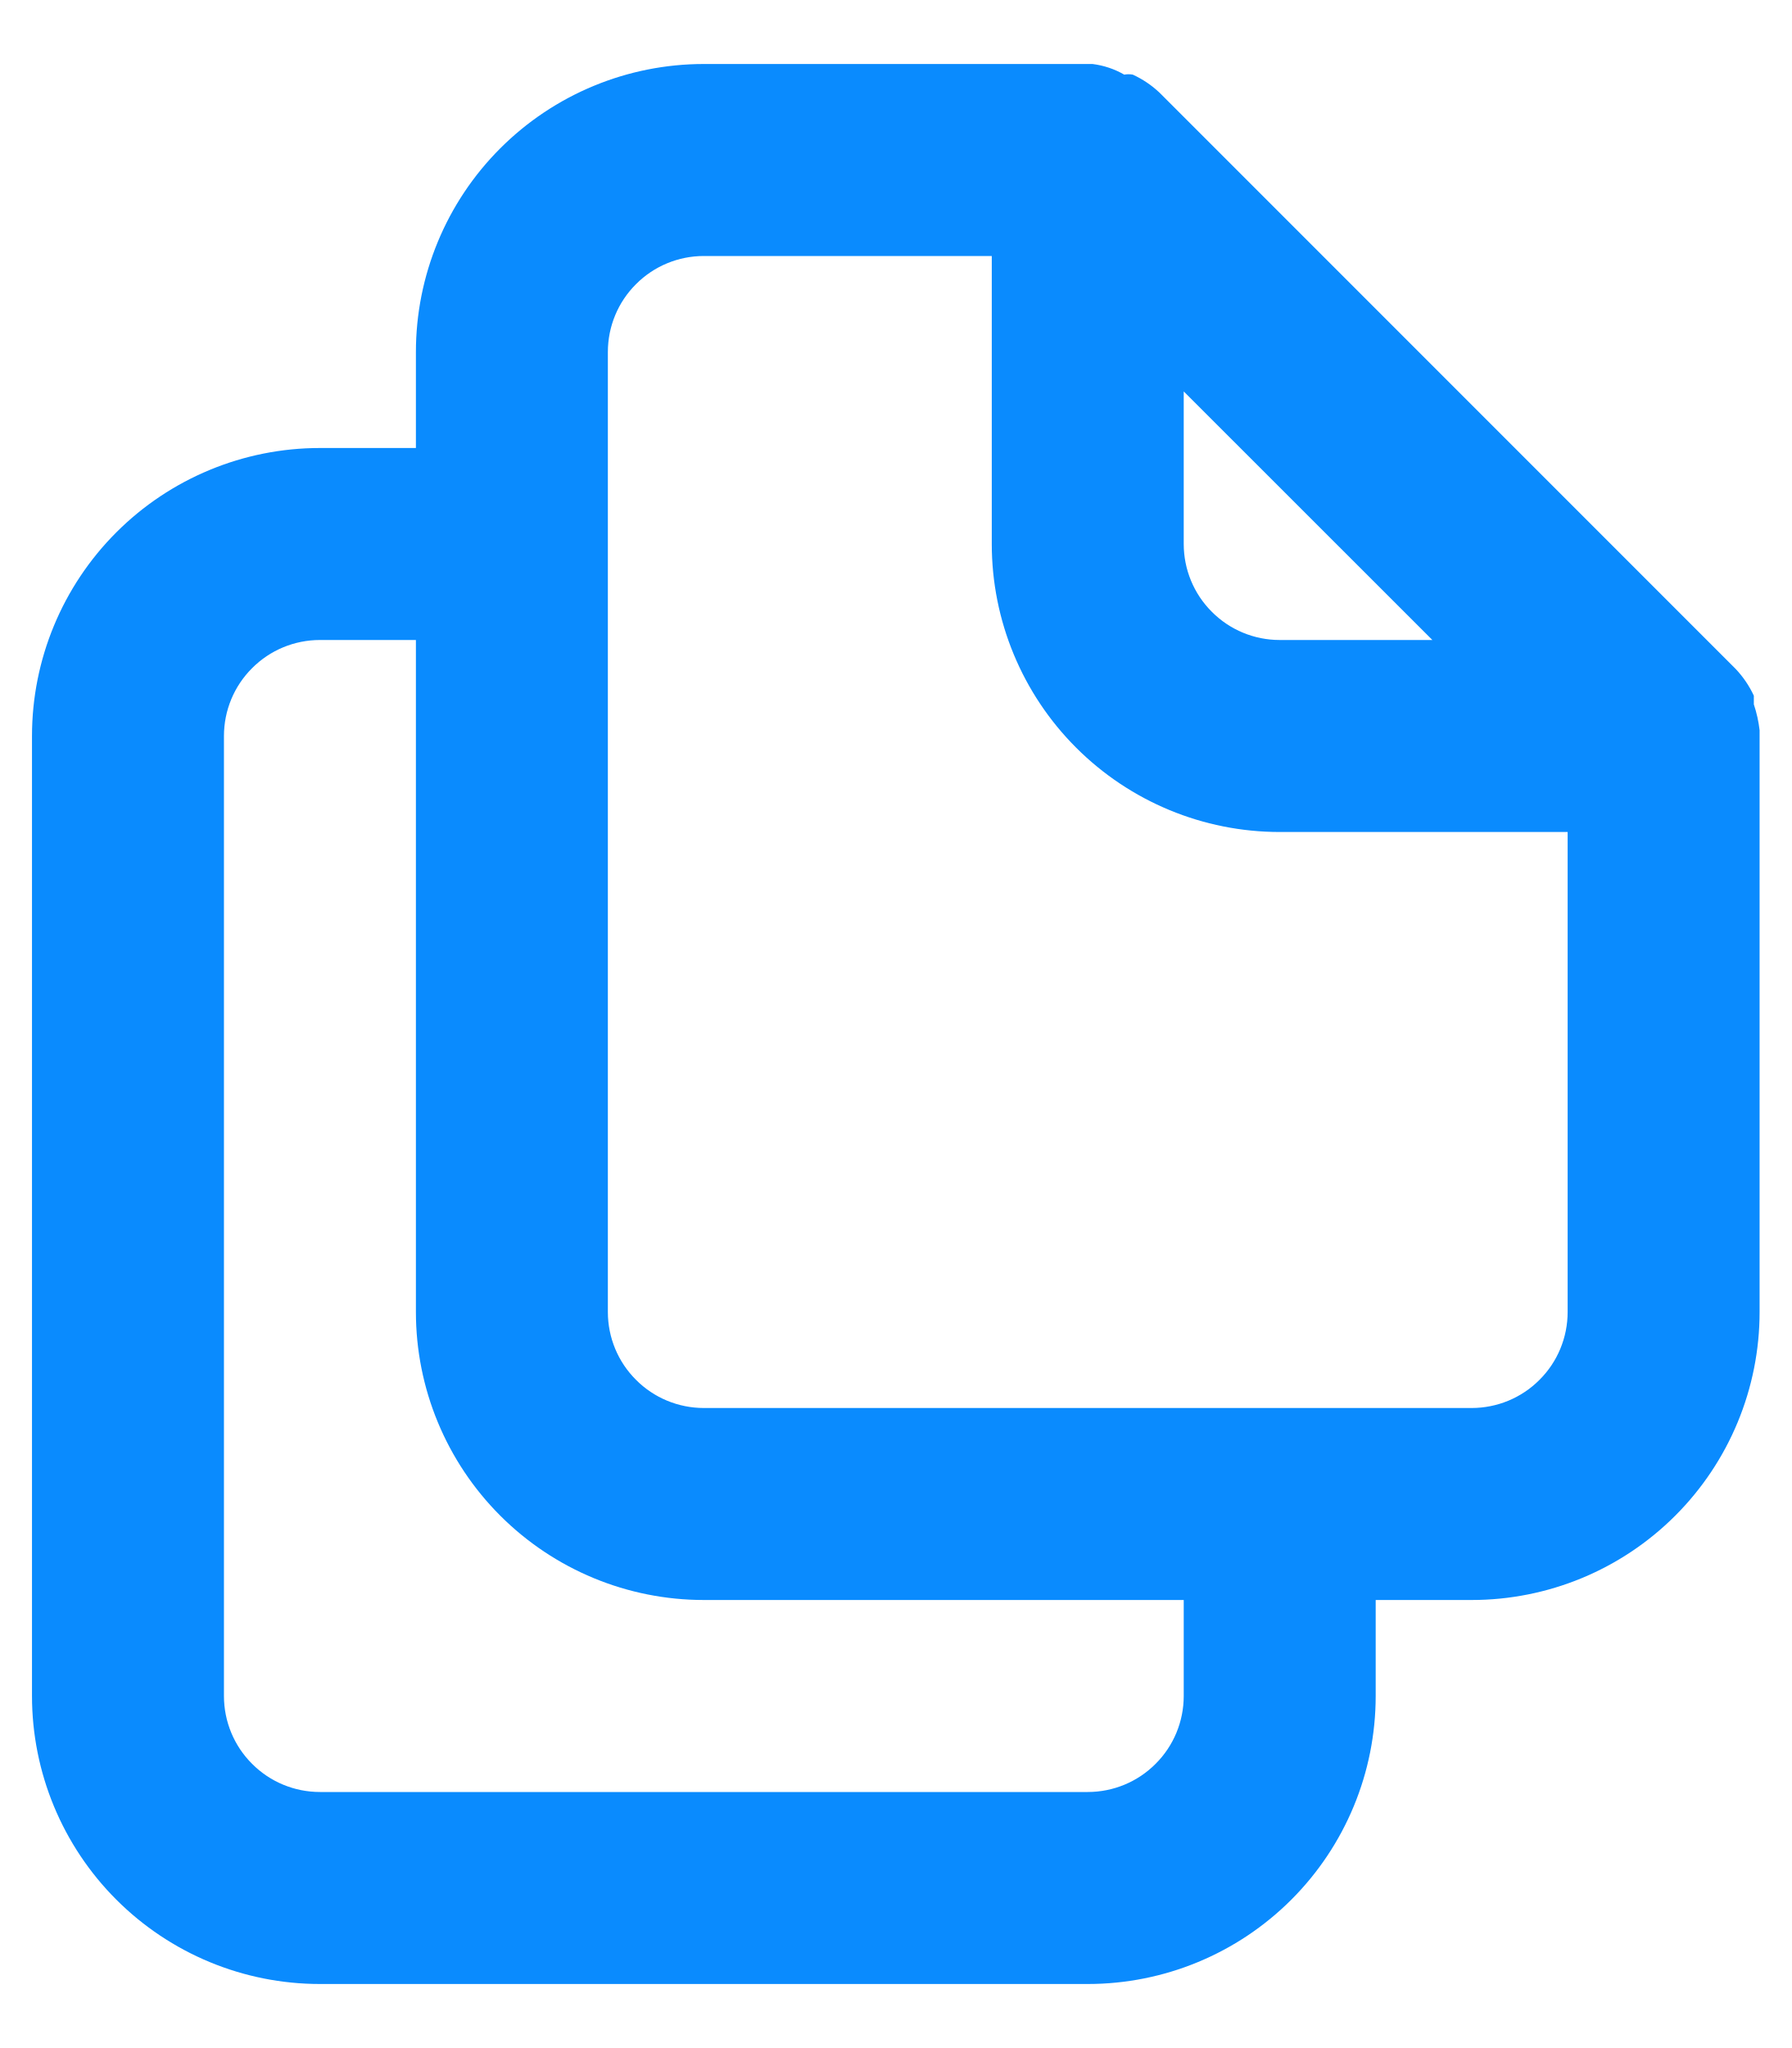
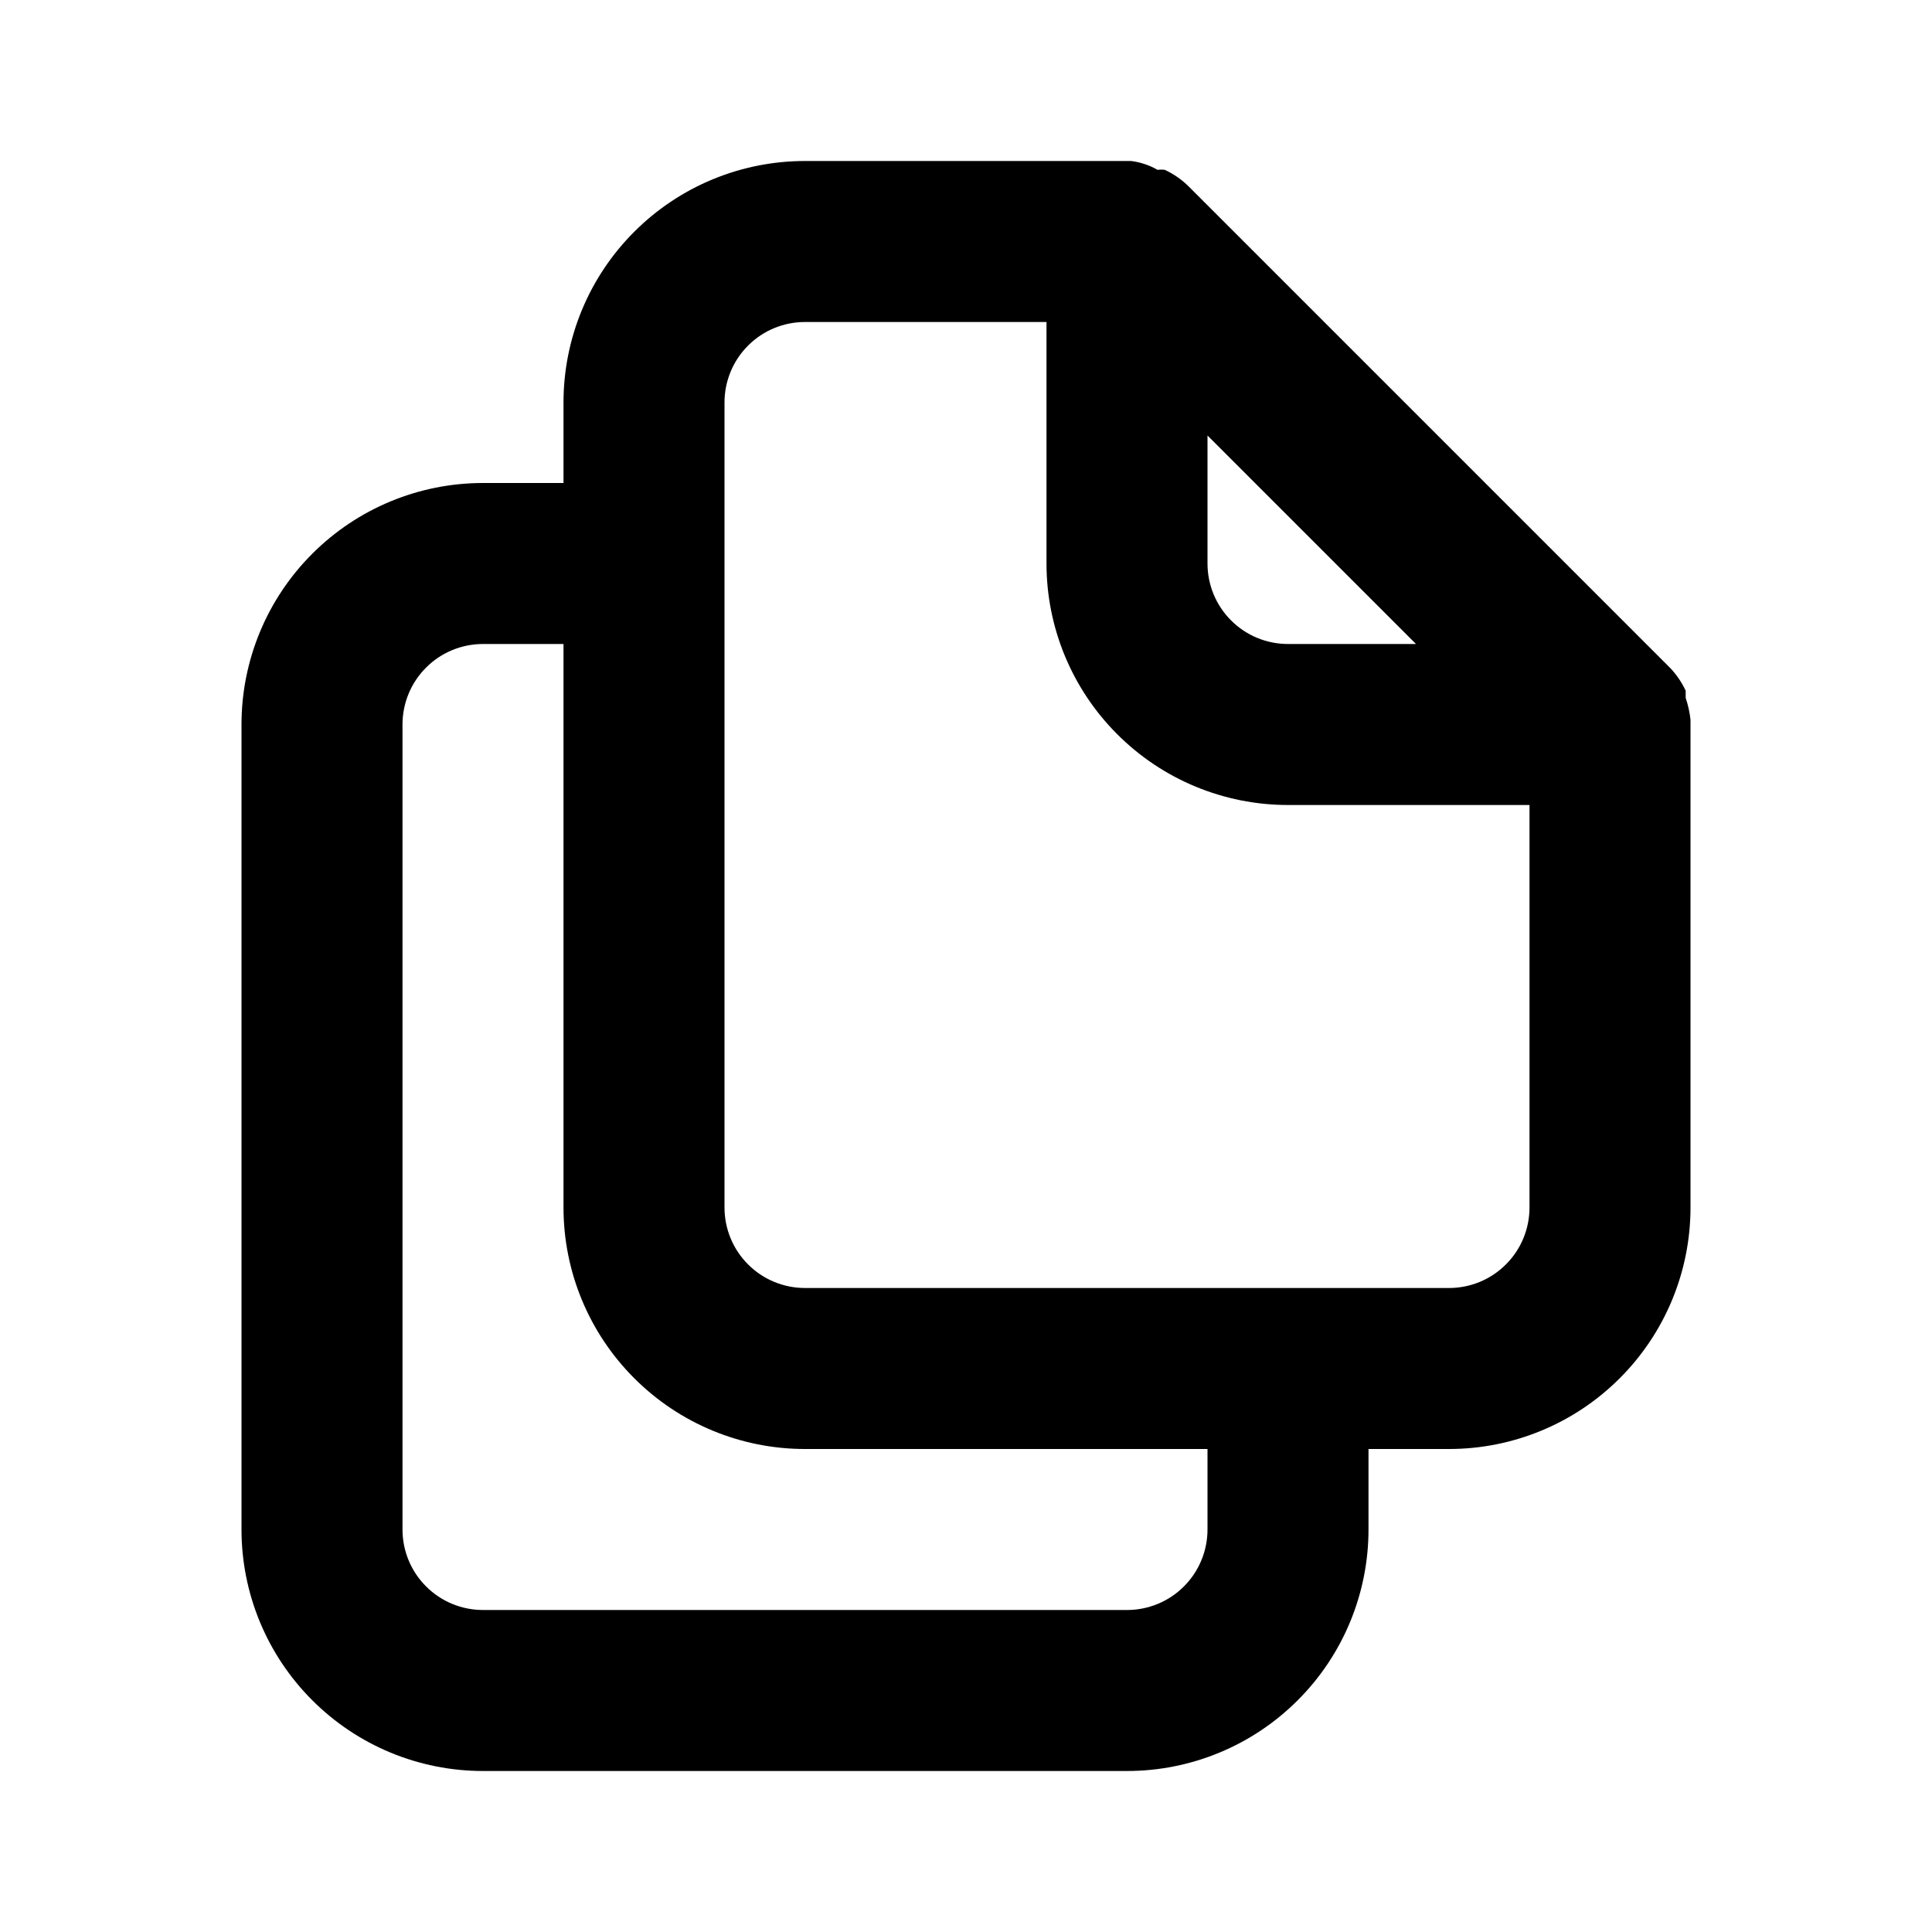
- <svg xmlns="http://www.w3.org/2000/svg" width="14" height="16" viewBox="0 0 14 16" fill="none">
-   <path d="M13.75 5.705C13.742 5.636 13.727 5.568 13.705 5.503V5.435C13.669 5.358 13.621 5.287 13.562 5.225L9.062 0.725C9.001 0.667 8.93 0.619 8.852 0.583C8.83 0.579 8.807 0.579 8.785 0.583C8.709 0.539 8.625 0.511 8.537 0.5H5.5C4.903 0.5 4.331 0.737 3.909 1.159C3.487 1.581 3.25 2.153 3.25 2.75V3.5H2.5C1.903 3.5 1.331 3.737 0.909 4.159C0.487 4.581 0.25 5.153 0.25 5.75V13.25C0.25 13.847 0.487 14.419 0.909 14.841C1.331 15.263 1.903 15.5 2.5 15.5H8.5C9.097 15.5 9.669 15.263 10.091 14.841C10.513 14.419 10.75 13.847 10.75 13.25V12.5H11.5C12.097 12.5 12.669 12.263 13.091 11.841C13.513 11.419 13.75 10.847 13.75 10.25V5.75C13.75 5.75 13.75 5.75 13.75 5.705ZM9.25 3.058L11.193 5H10C9.801 5 9.61 4.921 9.47 4.78C9.329 4.64 9.25 4.449 9.25 4.25V3.058ZM9.25 13.25C9.25 13.449 9.171 13.64 9.03 13.78C8.89 13.921 8.699 14 8.5 14H2.5C2.301 14 2.11 13.921 1.97 13.78C1.829 13.64 1.75 13.449 1.75 13.25V5.75C1.75 5.551 1.829 5.36 1.97 5.22C2.11 5.079 2.301 5 2.5 5H3.25V10.25C3.25 10.847 3.487 11.419 3.909 11.841C4.331 12.263 4.903 12.5 5.5 12.5H9.25V13.25ZM12.25 10.25C12.25 10.449 12.171 10.64 12.03 10.78C11.89 10.921 11.699 11 11.5 11H5.5C5.301 11 5.11 10.921 4.97 10.78C4.829 10.64 4.75 10.449 4.75 10.25V2.75C4.75 2.551 4.829 2.36 4.97 2.22C5.11 2.079 5.301 2 5.5 2H7.75V4.25C7.75 4.847 7.987 5.419 8.409 5.841C8.831 6.263 9.403 6.5 10 6.5H12.25V10.25Z" fill="#0A8BFE" />
+ <svg xmlns="http://www.w3.org/2000/svg" width="24" height="24" viewBox="0 0 24 24" fill="none">
+   <path d="M21 8.94C20.99 8.848 20.97 8.758 20.94 8.67V8.58C20.892 8.477 20.828 8.383 20.75 8.3L14.75 2.3C14.667 2.222 14.573 2.158 14.47 2.11C14.44 2.106 14.41 2.106 14.38 2.11C14.278 2.052 14.166 2.014 14.05 2H10C9.204 2 8.441 2.316 7.879 2.879C7.316 3.441 7 4.204 7 5V6H6C5.204 6 4.441 6.316 3.879 6.879C3.316 7.441 3 8.204 3 9V19C3 19.796 3.316 20.559 3.879 21.121C4.441 21.684 5.204 22 6 22H14C14.796 22 15.559 21.684 16.121 21.121C16.684 20.559 17 19.796 17 19V18H18C18.796 18 19.559 17.684 20.121 17.121C20.684 16.559 21 15.796 21 15V9C21 9 21 9 21 8.94ZM15 5.41L17.59 8H16C15.735 8 15.48 7.895 15.293 7.707C15.105 7.52 15 7.265 15 7V5.41ZM15 19C15 19.265 14.895 19.52 14.707 19.707C14.52 19.895 14.265 20 14 20H6C5.735 20 5.48 19.895 5.293 19.707C5.105 19.52 5 19.265 5 19V9C5 8.735 5.105 8.48 5.293 8.293C5.48 8.105 5.735 8 6 8H7V15C7 15.796 7.316 16.559 7.879 17.121C8.441 17.684 9.204 18 10 18H15V19ZM19 15C19 15.265 18.895 15.52 18.707 15.707C18.52 15.895 18.265 16 18 16H10C9.735 16 9.48 15.895 9.293 15.707C9.105 15.52 9 15.265 9 15V5C9 4.735 9.105 4.48 9.293 4.293C9.48 4.105 9.735 4 10 4H13V7C13 7.796 13.316 8.559 13.879 9.121C14.441 9.684 15.204 10 16 10H19V15Z" fill="black" />
</svg>
